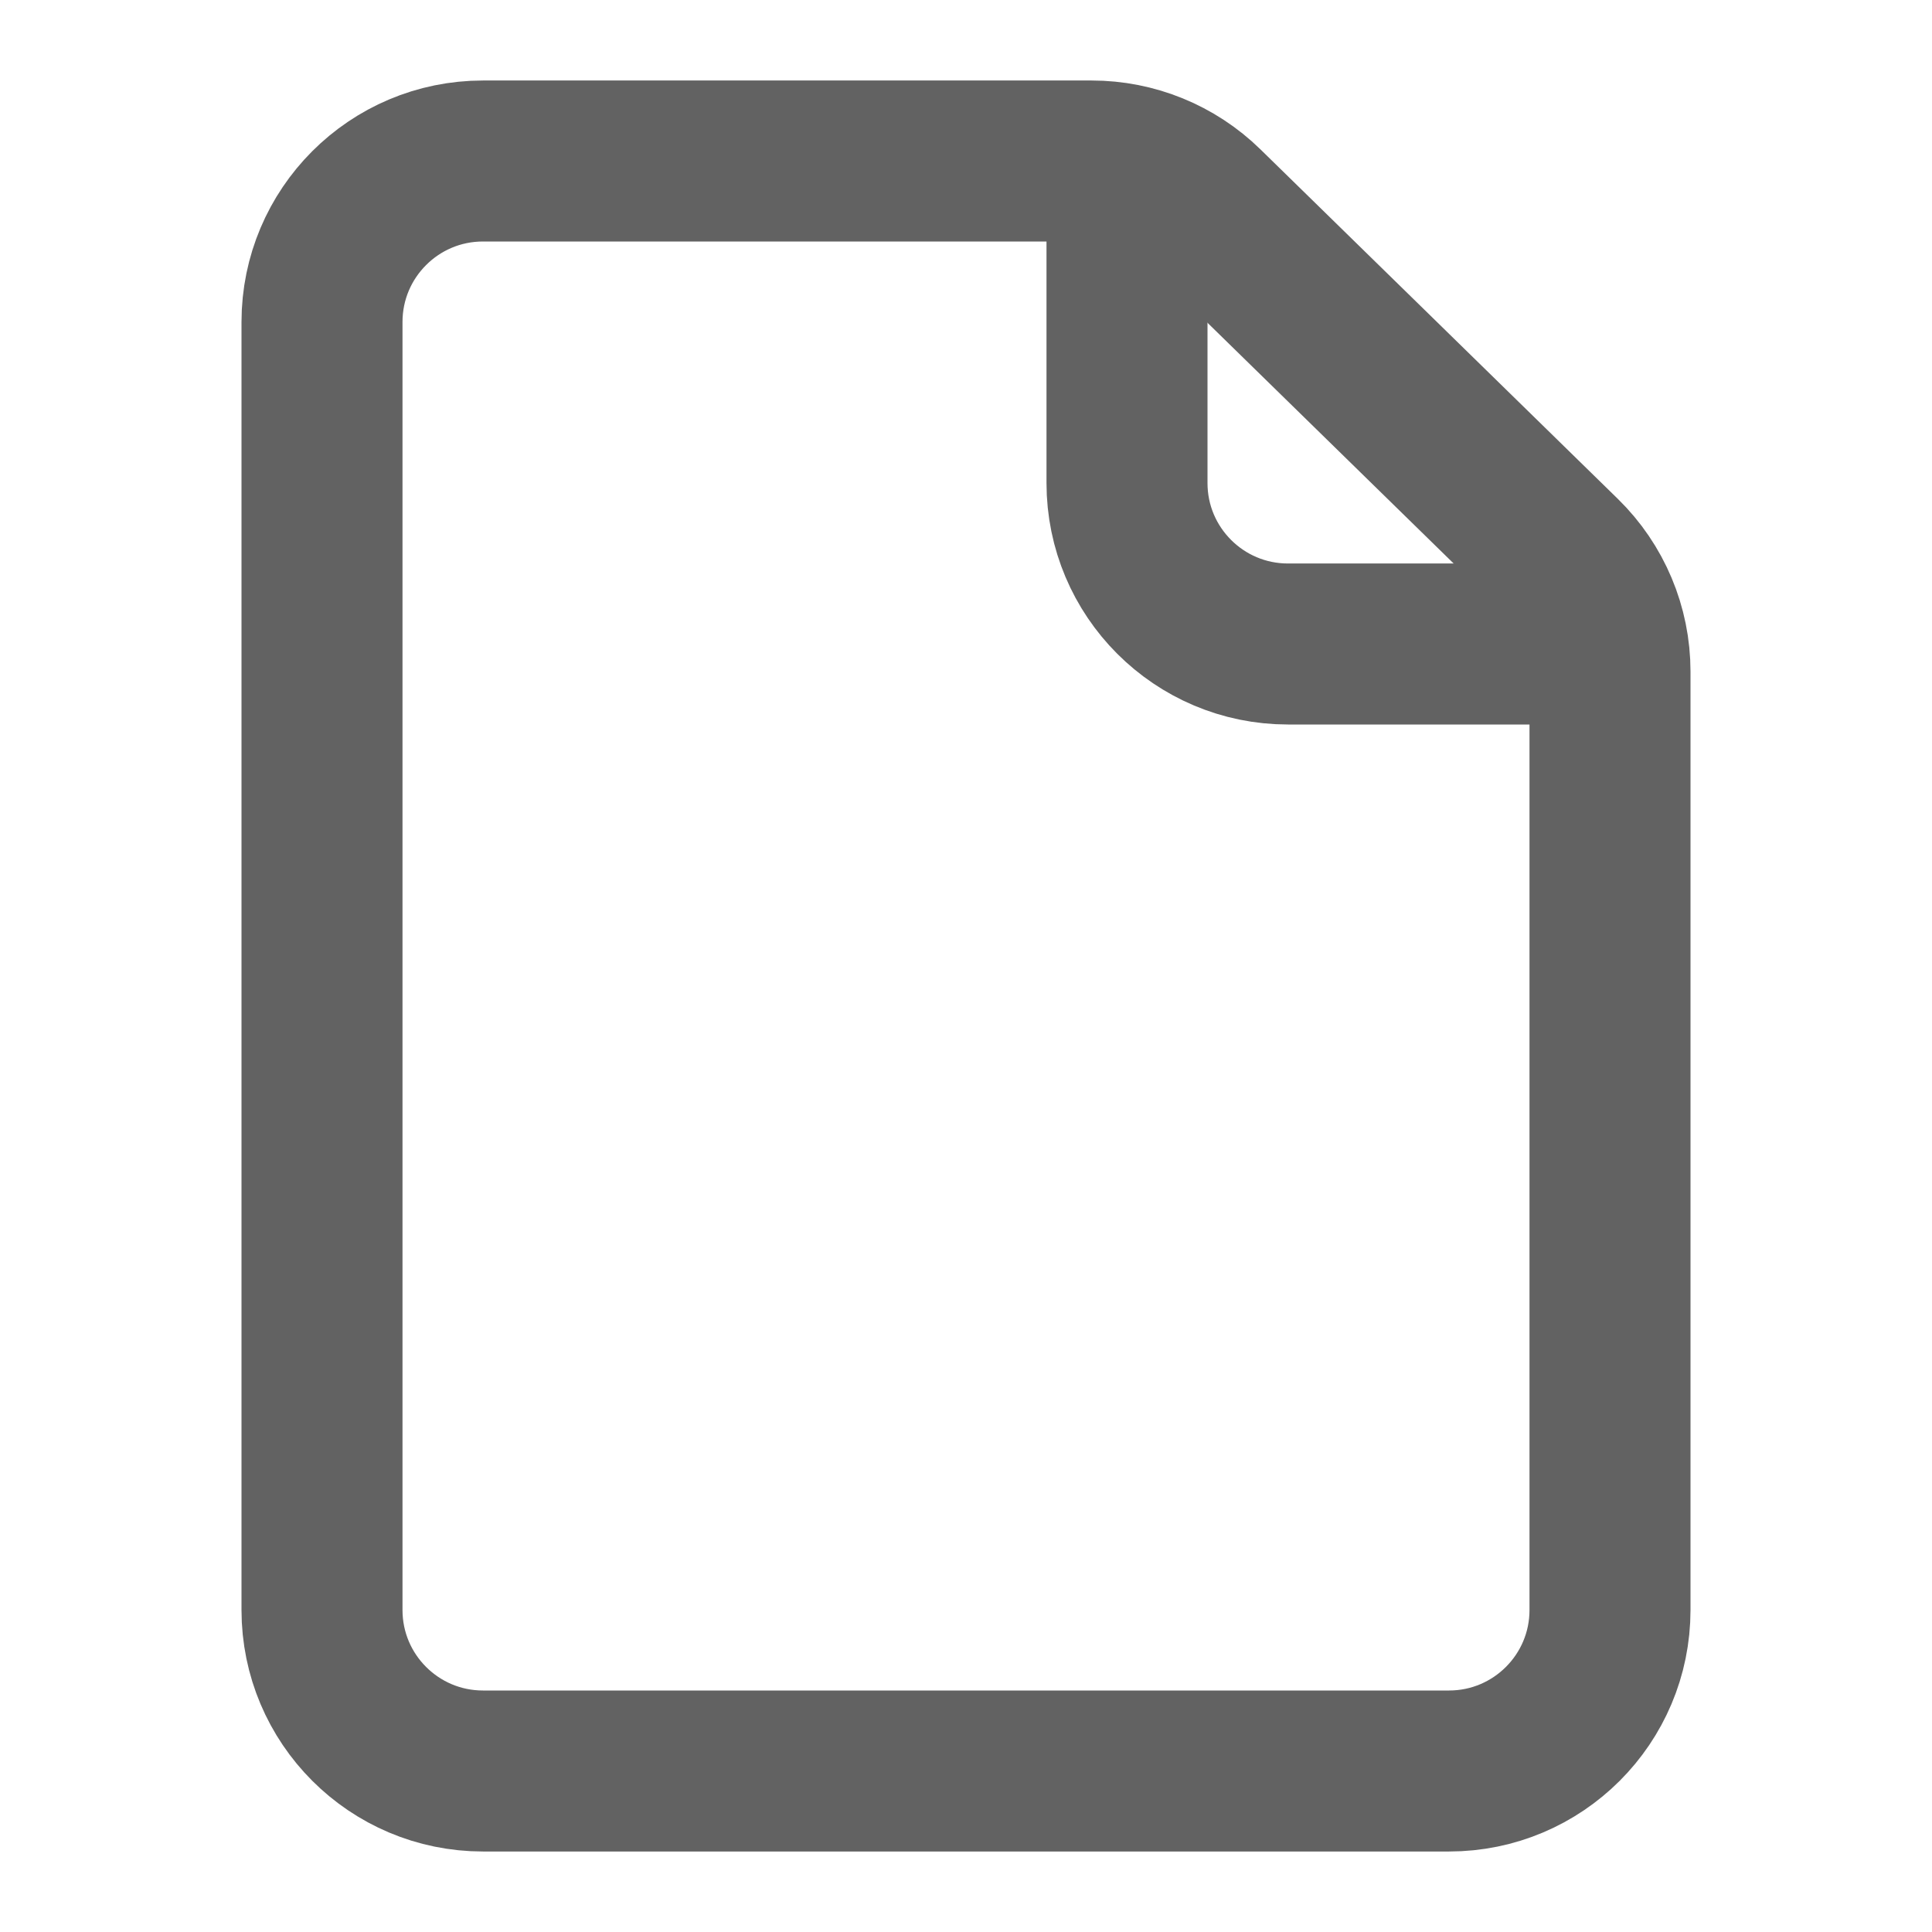
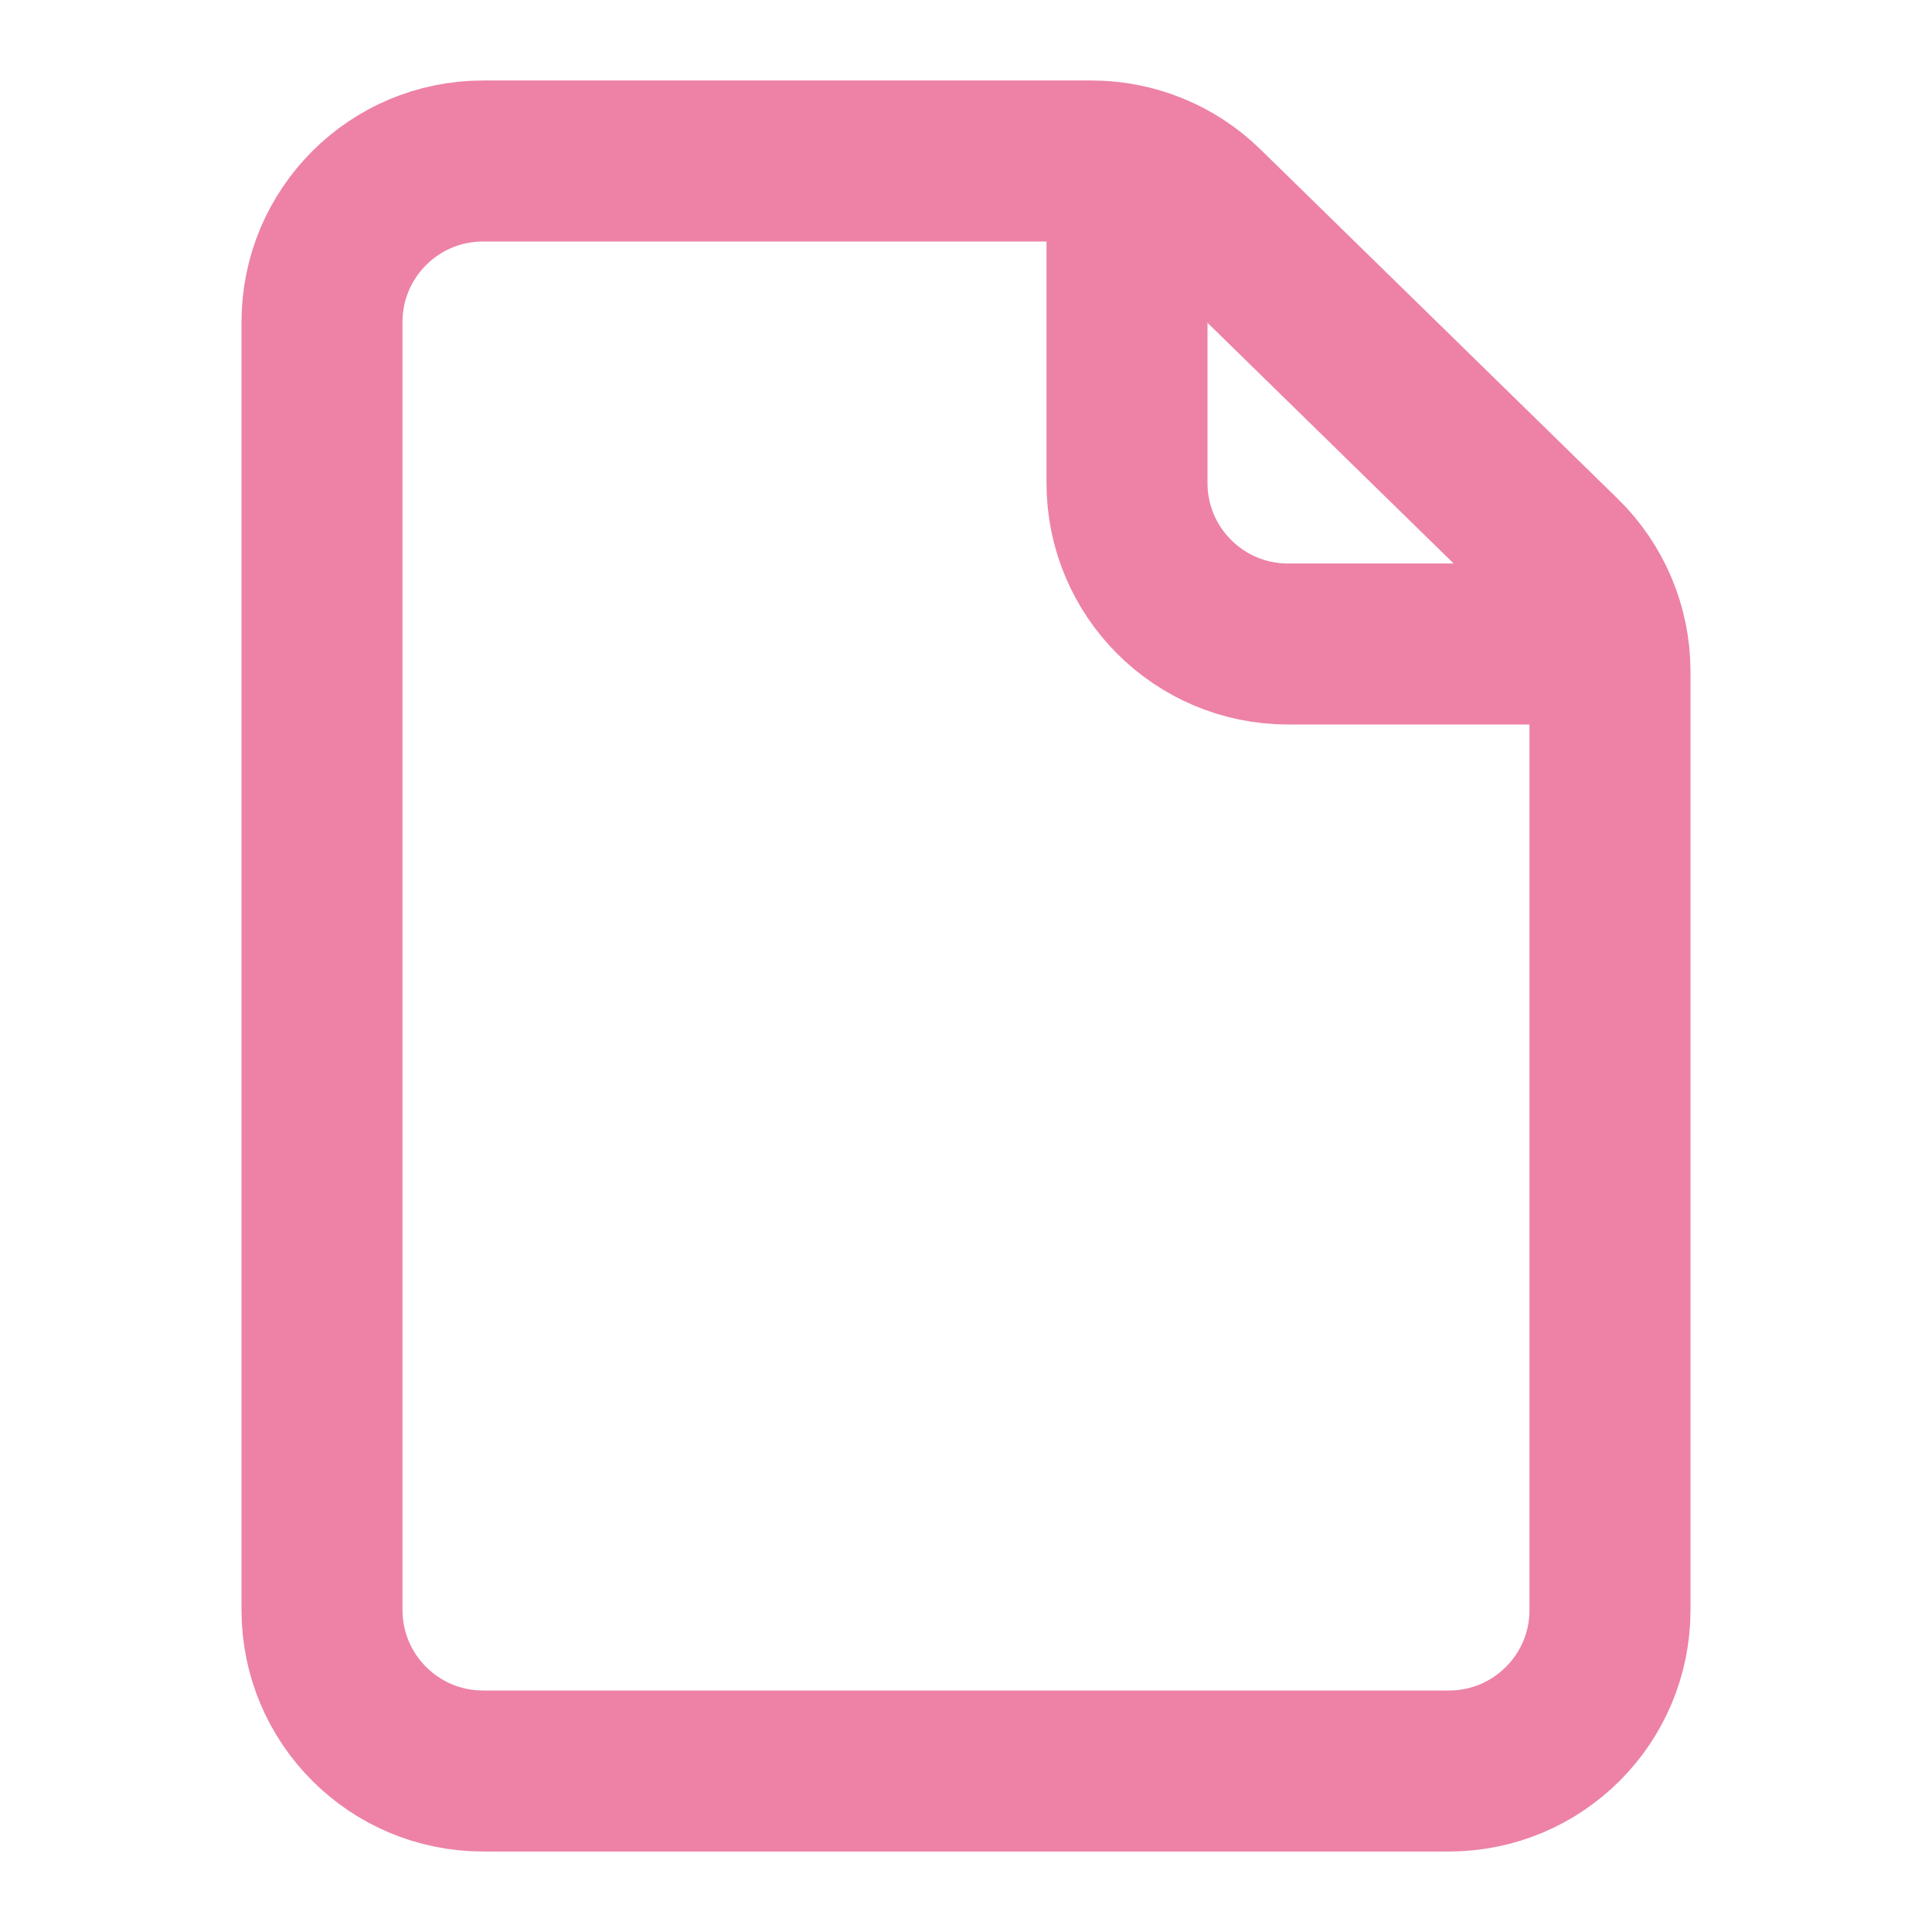
<svg xmlns="http://www.w3.org/2000/svg" width="24" height="24" preserveAspectRatio="xMidYMid meet" viewBox="0 0 24 24" style="-ms-transform: rotate(360deg); -webkit-transform: rotate(360deg); transform: rotate(360deg);">
  <g fill="none">
-     <path d="M4 4v16a2 2 0 0 0 2 2h12a2 2 0 0 0 2-2V8.342a2 2 0 0 0-.602-1.43l-4.44-4.342A2 2 0 0 0 13.56 2H6a2 2 0 0 0-2 2z" stroke="#626262" stroke-width="2" stroke-linecap="round" stroke-linejoin="round" />
-     <path d="M14 2v4a2 2 0 0 0 2 2h4" stroke="#626262" stroke-width="2" stroke-linejoin="round" />
+     <path d="M4 4v16a2 2 0 0 0 2 2h12a2 2 0 0 0 2-2V8.342a2 2 0 0 0-.602-1.43l-4.44-4.342A2 2 0 0 0 13.56 2H6a2 2 0 0 0-2 2z" stroke="#ed82a6" stroke-width="2" stroke-linecap="round" stroke-linejoin="round" />
+     <path d="M14 2v4a2 2 0 0 0 2 2h4" stroke="#ed82a6" stroke-width="2" stroke-linejoin="round" />
  </g>
  <rect x="0" y="0" width="24" height="24" fill="rgba(0, 0, 0, 0)" />
</svg>
